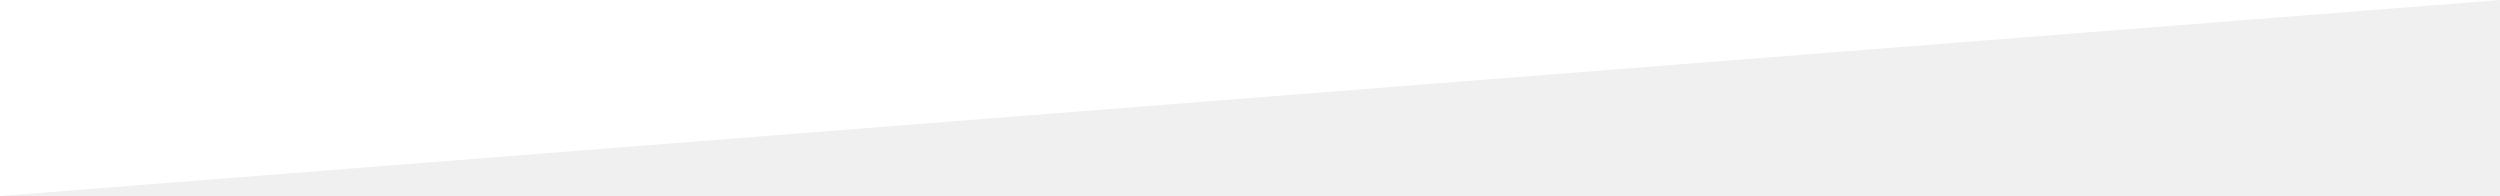
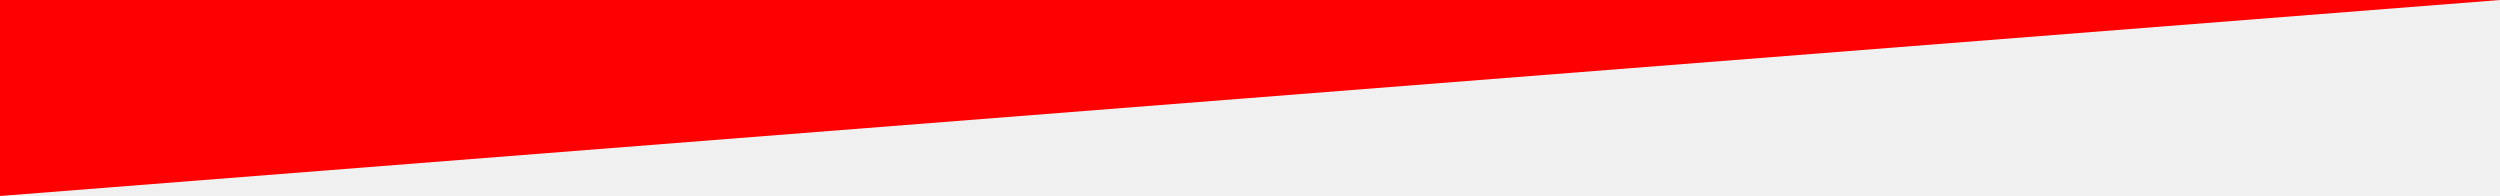
<svg xmlns="http://www.w3.org/2000/svg" version="1.0" id="Layer_1" x="0px" y="0px" width="1200px" height="94.074px" viewBox="0 0 1200 94.074" enable-background="new 0 0 1200 94.074" xml:space="preserve" preserveAspectRatio="none">
-   <polygon fill="#ffffff" points="1200,0 0,0 0,94.074 " />
+   <polygon fill="red" points="1200,0 0,0 0,94.074 " />
</svg>
